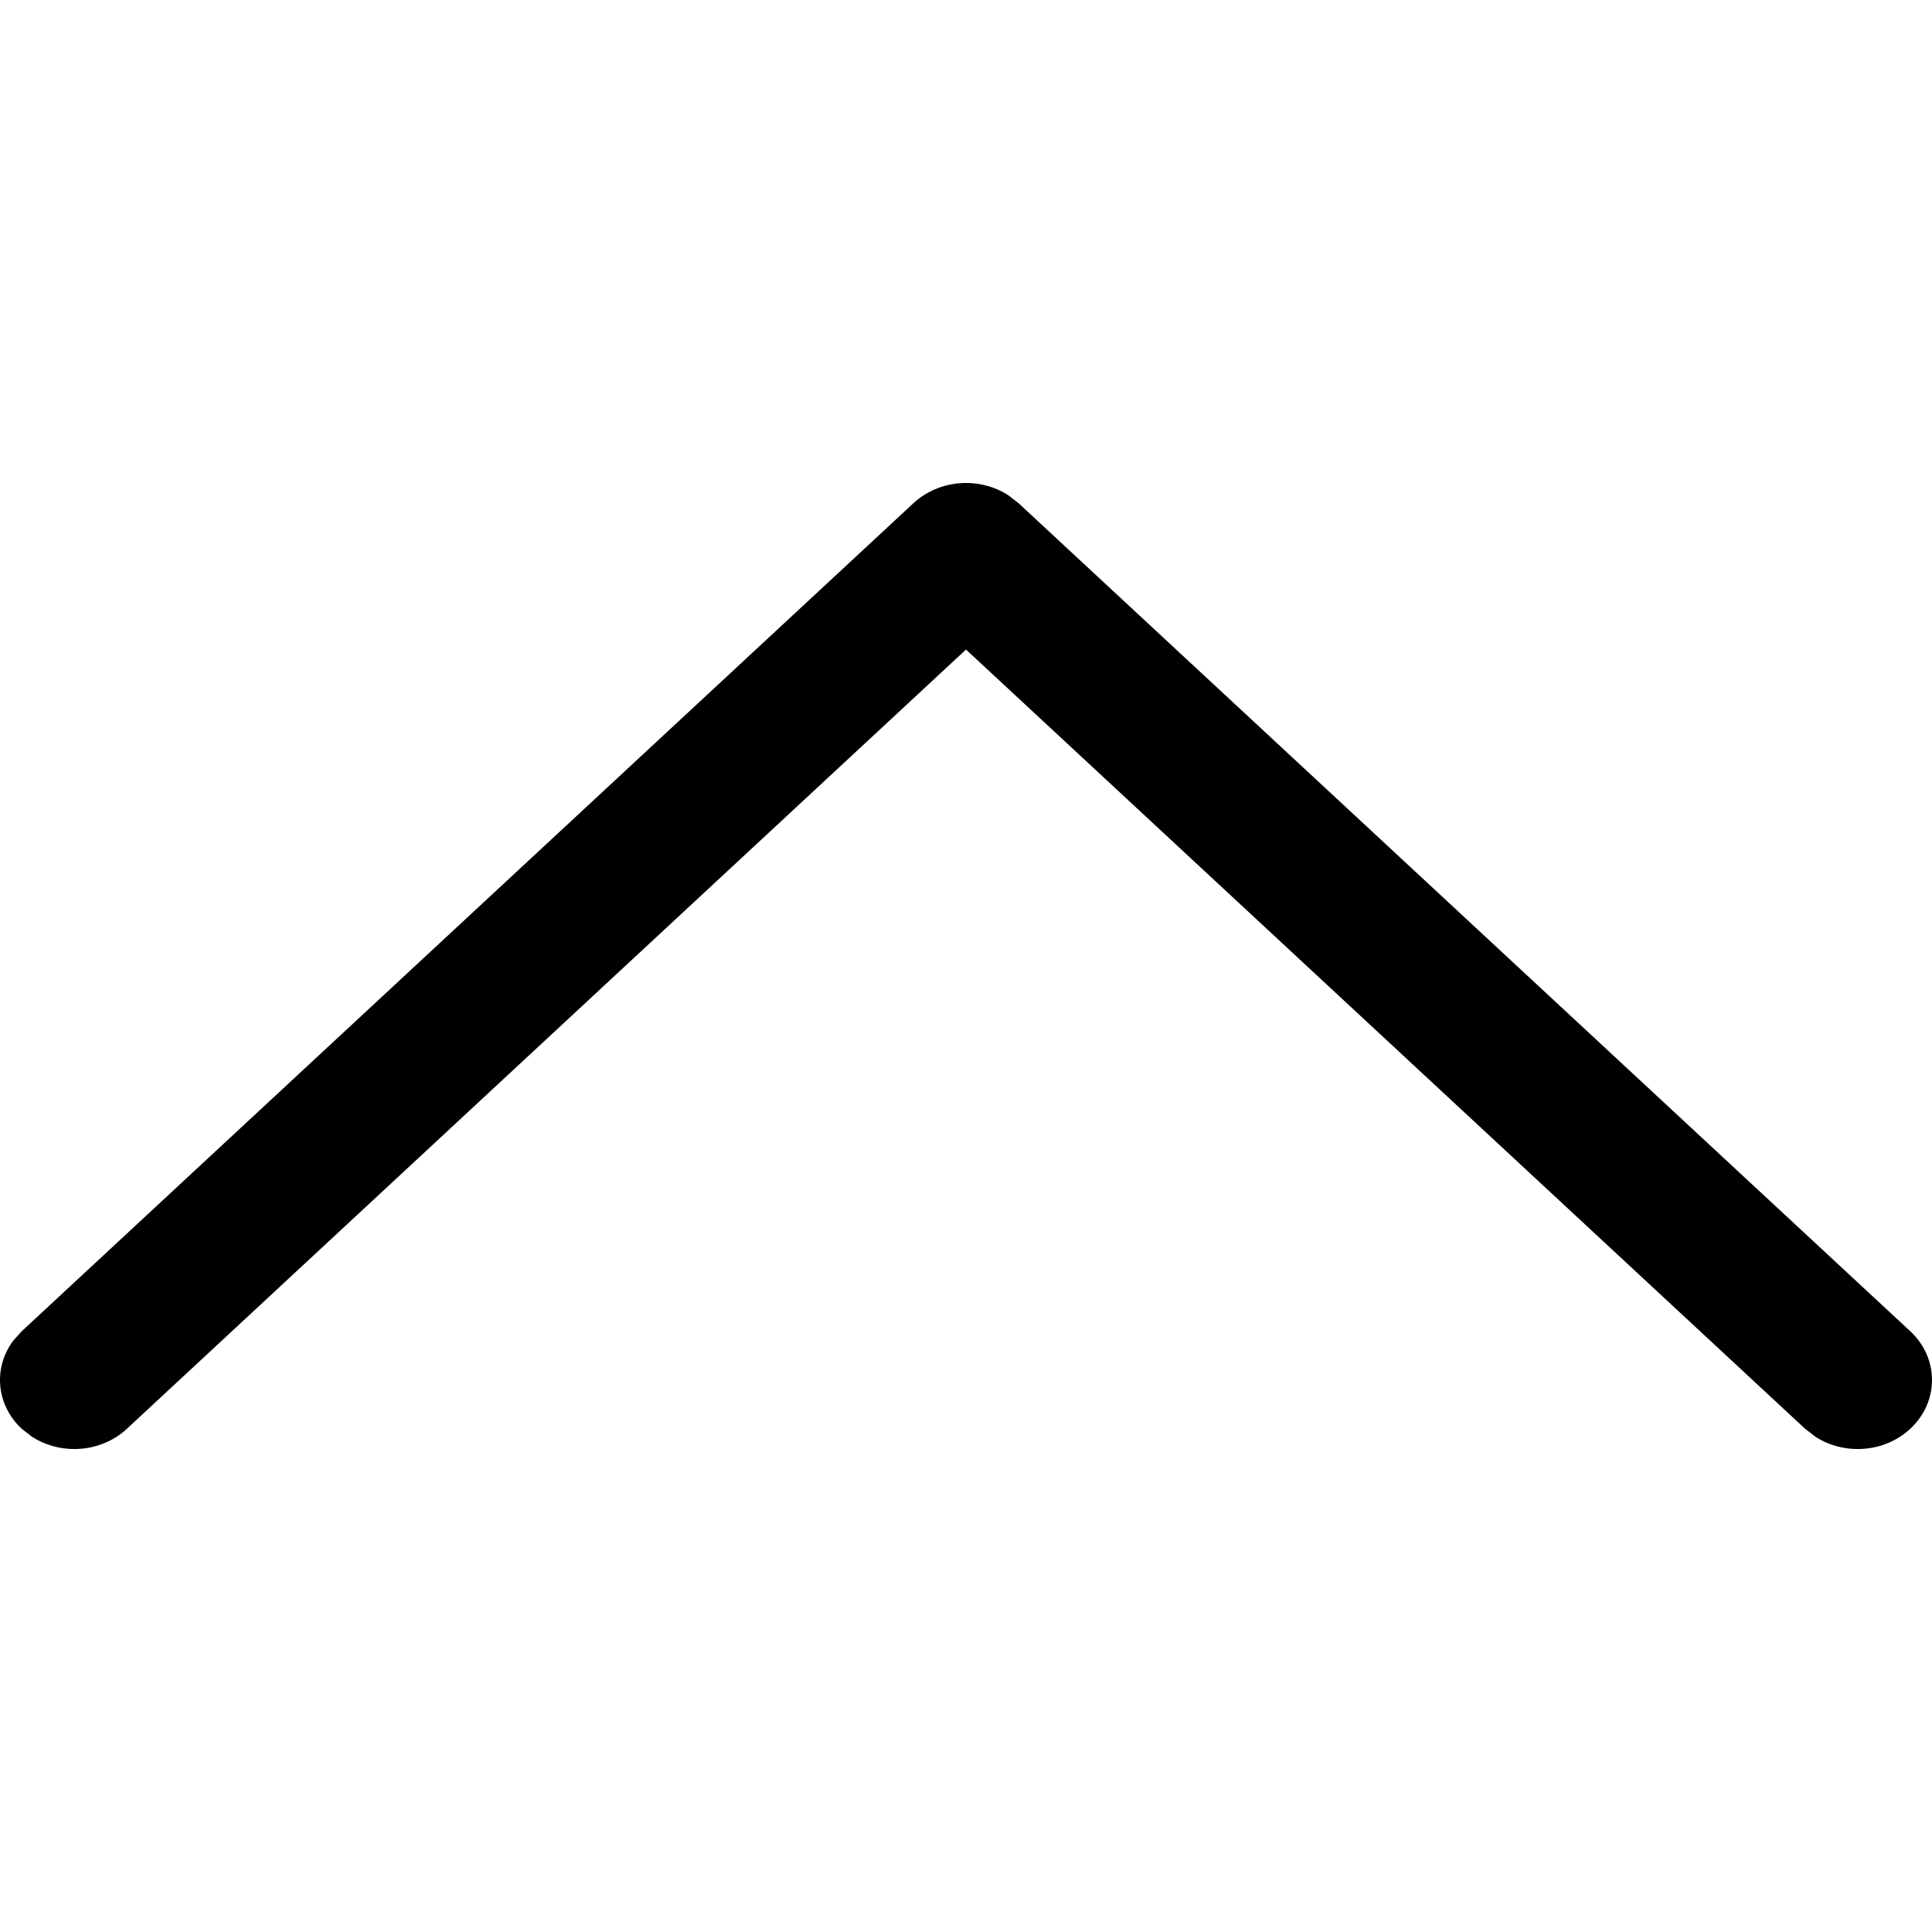
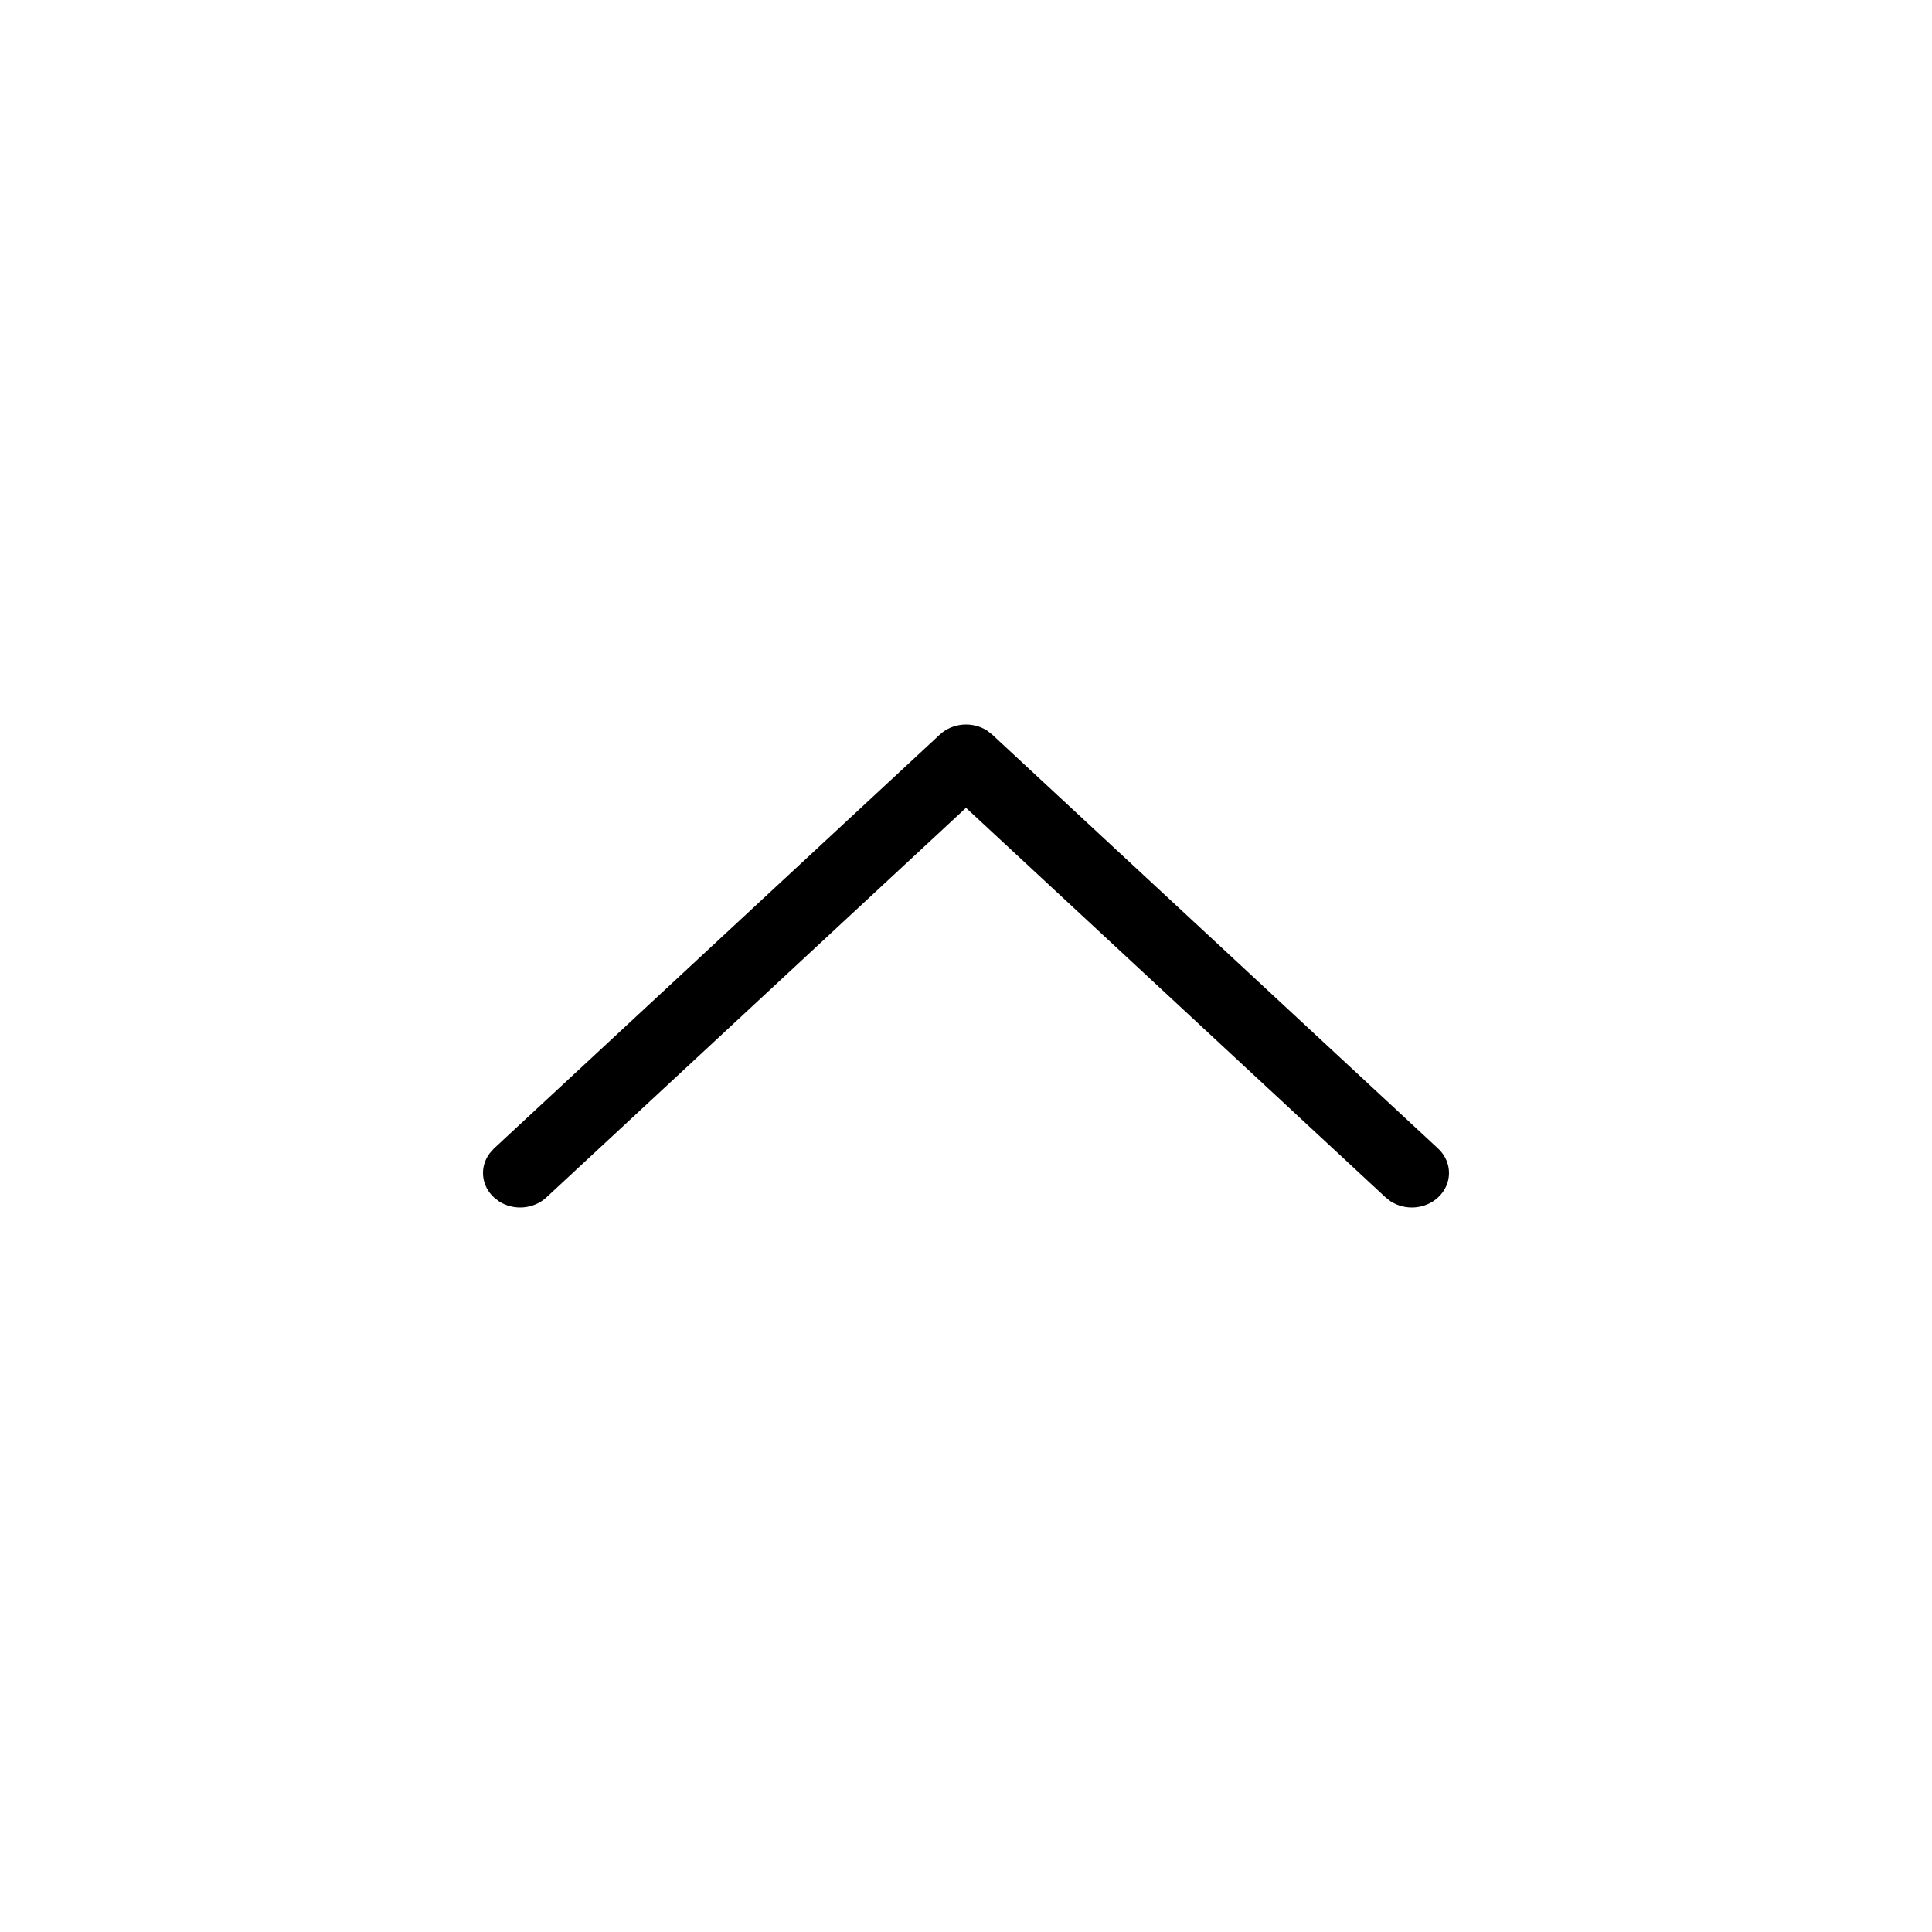
<svg xmlns="http://www.w3.org/2000/svg" width="24" height="24" viewBox="0 0 24 24" fill="none">
-   <path fill-rule="evenodd" clip-rule="evenodd" d="M11.347 6.251C11.668 5.954 12.165 5.92 12.525 6.152L12.653 6.251L23.73 16.537C24.09 16.872 24.09 17.414 23.73 17.749C23.409 18.047 22.912 18.08 22.552 17.848L22.424 17.749L12 8.069L1.576 17.749C1.255 18.047 0.758 18.08 0.398 17.848L0.27 17.749C-0.05 17.451 -0.086 16.989 0.164 16.655L0.27 16.537L11.347 6.251Z" fill="black" />
+   <path fill-rule="evenodd" clip-rule="evenodd" d="M11.674 9.126C11.834 8.977 12.083 8.96 12.262 9.076L12.326 9.126L17.865 14.268C18.045 14.436 18.045 14.707 17.865 14.874C17.705 15.023 17.456 15.04 17.276 14.924L17.212 14.874L12 10.035L6.788 14.874C6.628 15.023 6.379 15.04 6.199 14.924L6.135 14.874C5.975 14.726 5.957 14.495 6.082 14.328L6.135 14.268L11.674 9.126Z" fill="black" />
</svg>
